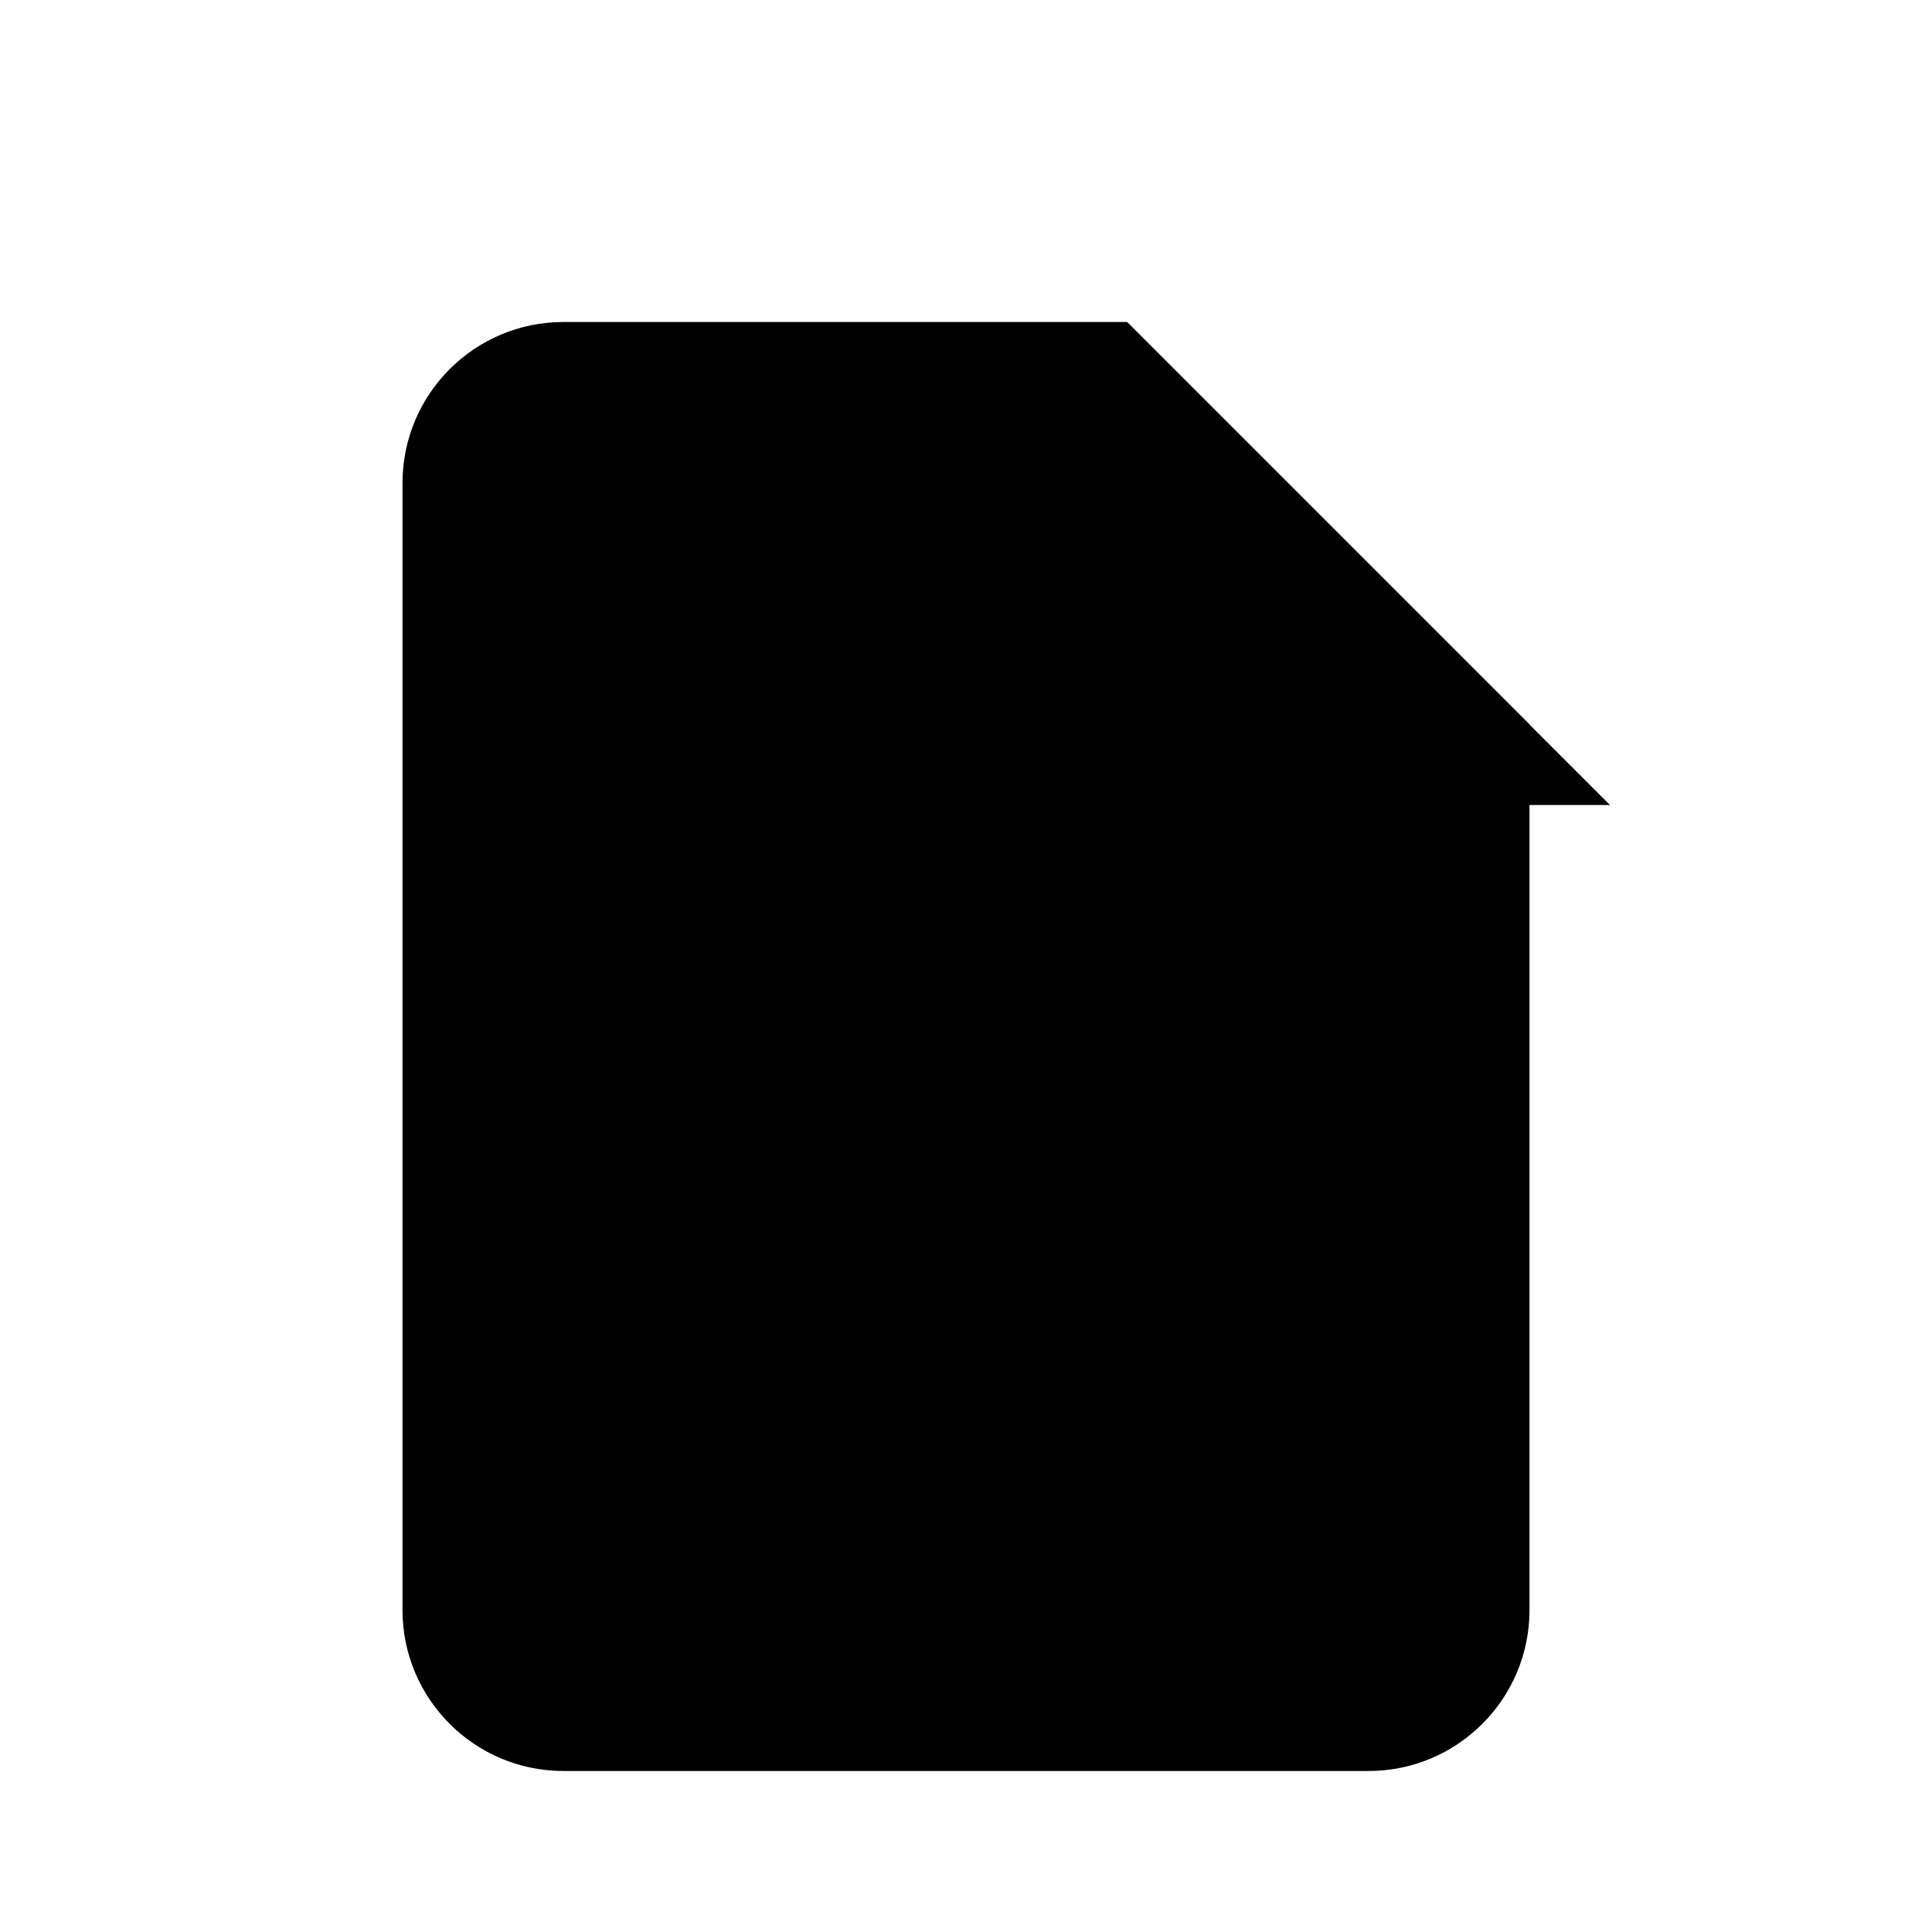
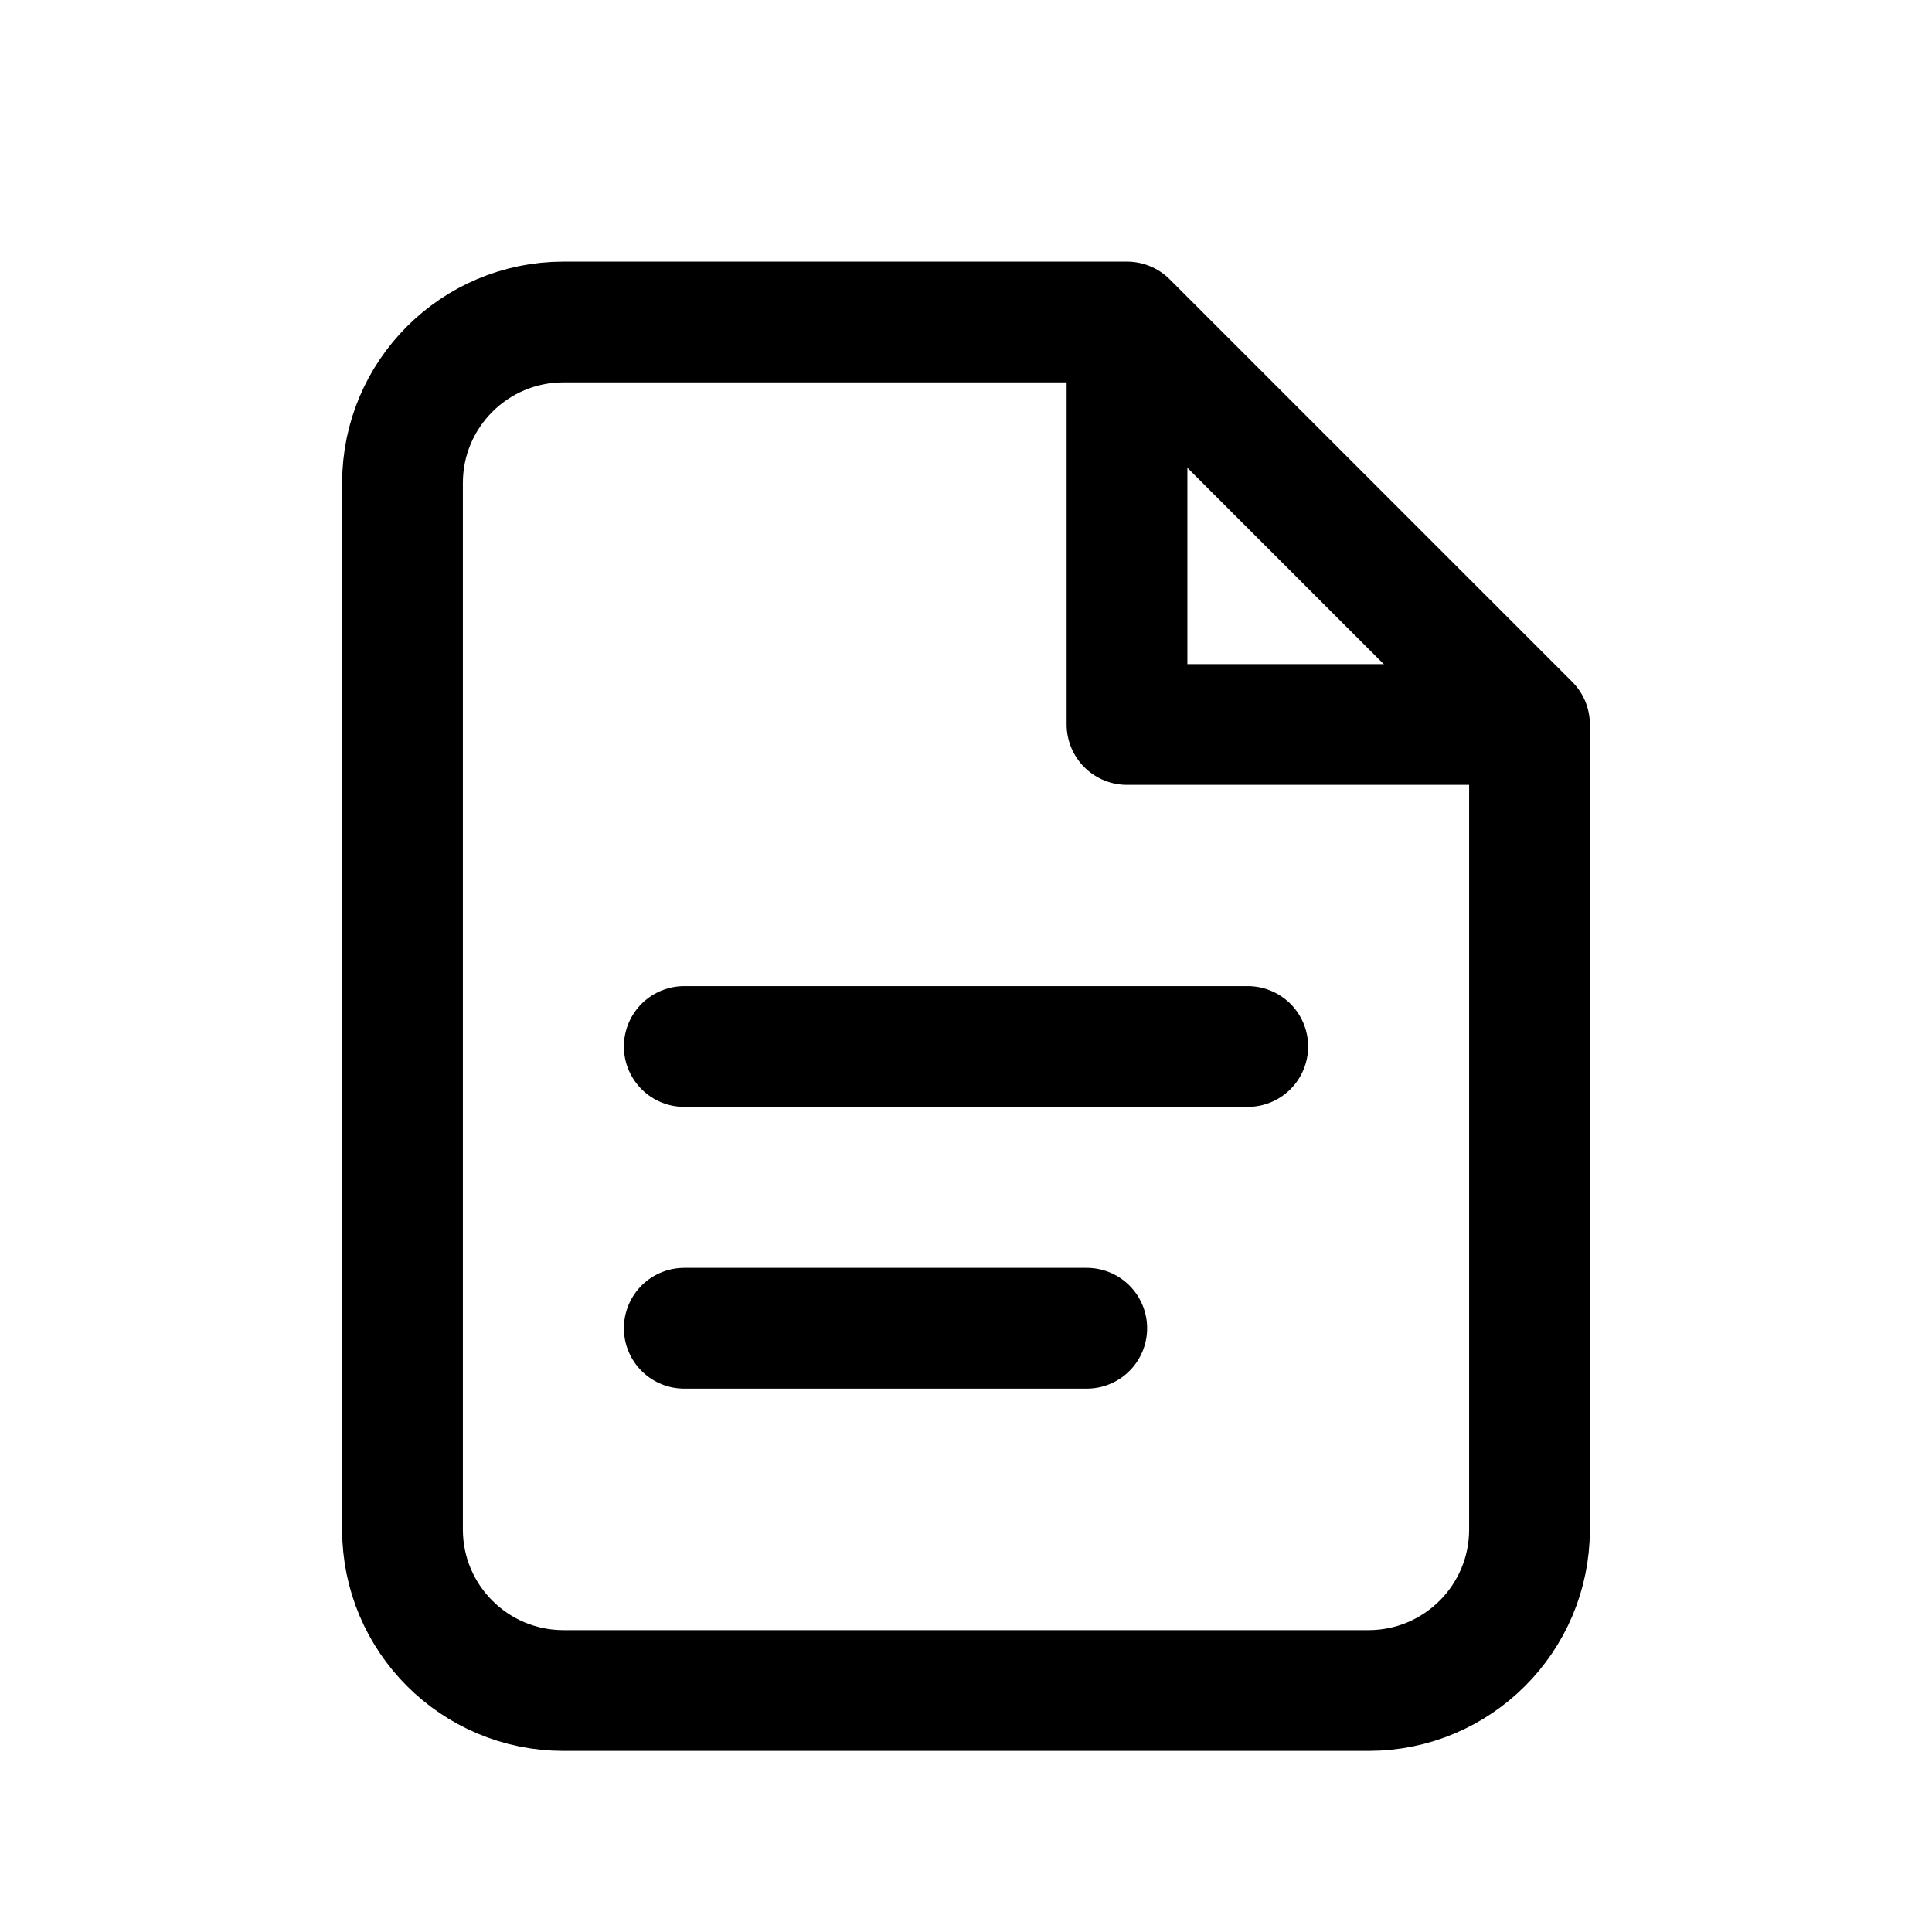
<svg xmlns="http://www.w3.org/2000/svg" width="24" height="24" viewBox="0 0 24 24" fill="none">
-   <path d="M7 4h7l5 5v11a2 2 0 0 1-2 2H7a2 2 0 0 1-2-2V6a2 2 0 0 1 2-2z" fill="currentColor" />
-   <path d="M14 4v6h6" fill="currentColor" />
+   <path d="M7 4h7l5 5v10a2 2 0 0 1-2 2H7a2 2 0 0 1-2-2V6a2 2 0 0 1 2-2z" stroke="currentColor" stroke-width="1.5" stroke-linejoin="round" />
+   <path d="M14 4v5h5" stroke="currentColor" stroke-width="1.5" stroke-linejoin="round" />
+   <path d="M8.5 13h7" stroke="currentColor" stroke-width="1.5" stroke-linecap="round" />
+   <path d="M8.5 16.5h5" stroke="currentColor" stroke-width="1.5" stroke-linecap="round" />
</svg>
